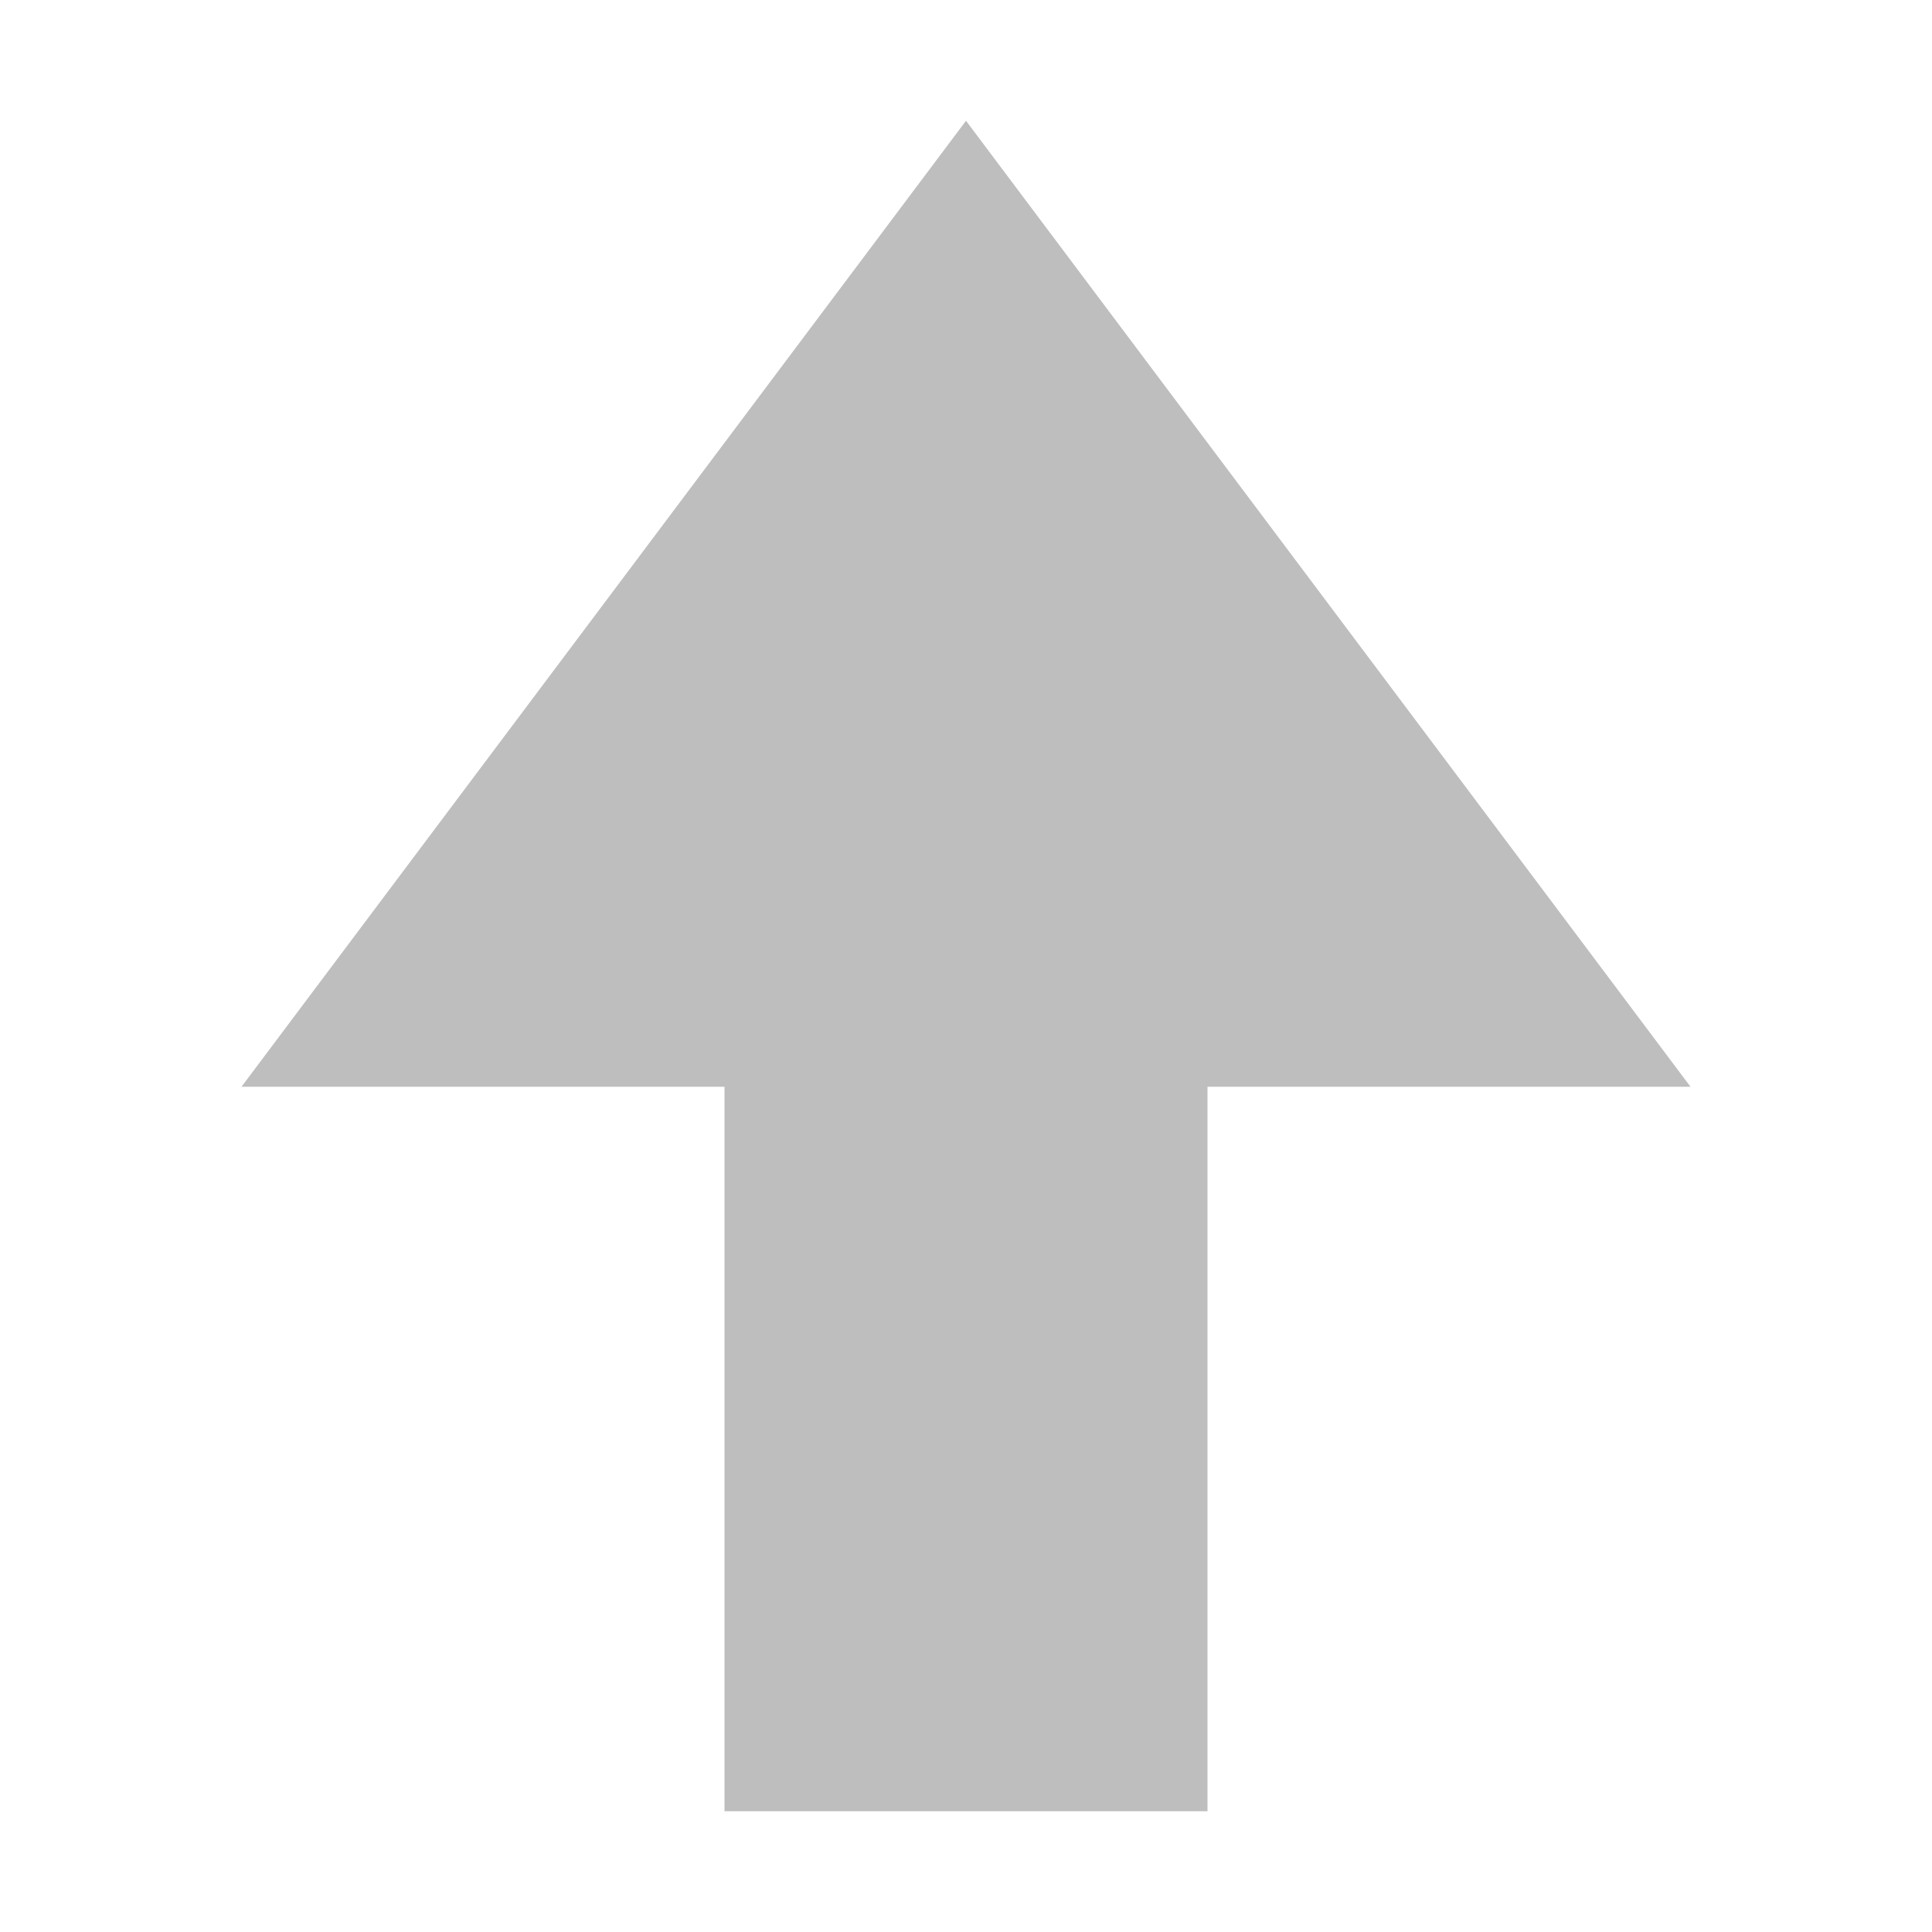
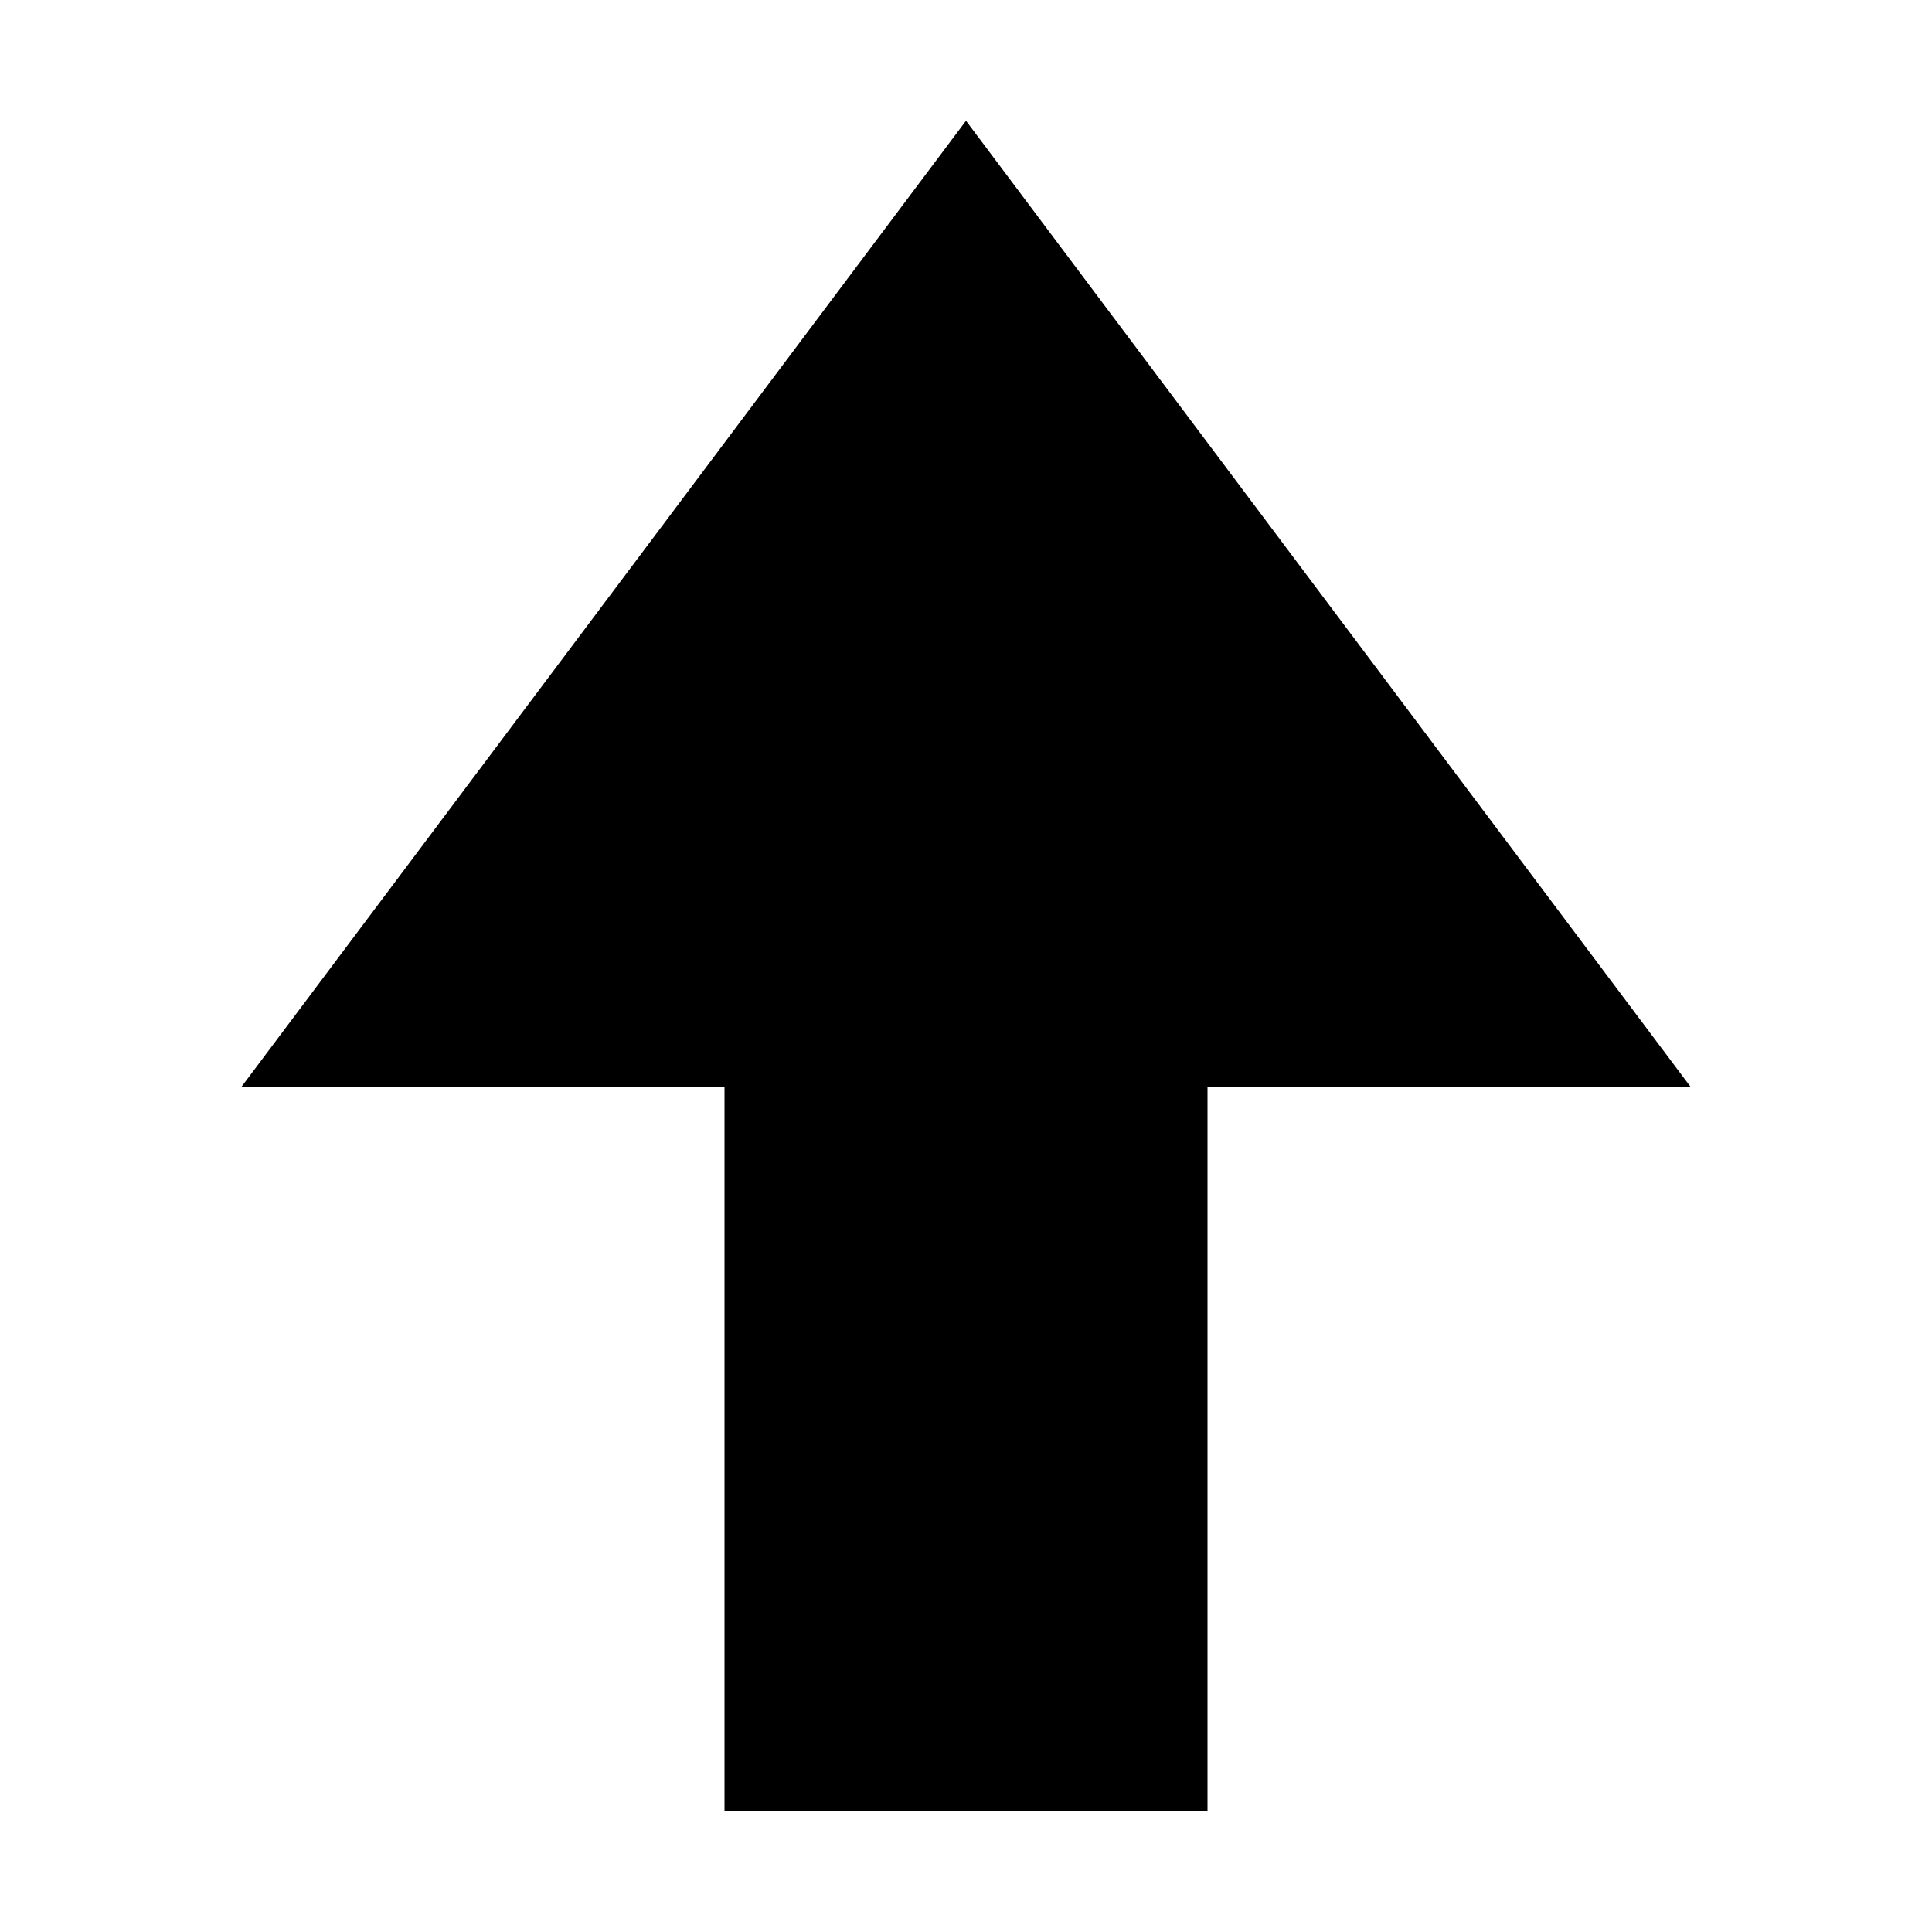
<svg xmlns="http://www.w3.org/2000/svg" id="svg7384" version="1.1" height="16" width="16" viewBox="0 0 16 16">
  <defs id="defs7386" />
  <g transform="translate(-220,-606)" id="layer9" style="display:inline" />
  <g transform="translate(-220,-606)" id="layer10" />
  <g transform="translate(-220,-606)" id="layer11" />
  <g transform="translate(-220,-606)" id="layer12">
    <g transform="rotate(180,127.9998,459)" id="g15413" style="display:inline;opacity:0.25" />
-     <path style="color:#000000;font-style:normal;font-variant:normal;font-weight:normal;font-stretch:normal;font-size:medium;line-height:normal;font-family:Sans;-inkscape-font-specification:Sans;text-indent:0;text-align:start;text-decoration:none;text-decoration-line:none;letter-spacing:normal;word-spacing:normal;text-transform:none;writing-mode:lr-tb;direction:ltr;baseline-shift:baseline;text-anchor:start;display:inline;overflow:visible;visibility:visible;fill:#bebebe;fill-opacity:1;stroke:none;stroke-width:1;marker:none;enable-background:accumulate;stroke-miterlimit:4;stroke-dasharray:none" d="M 8 1 L 2 9 L 6 9 L 6 15 L 10 15 L 10 9 L 14 9 L 8 1 z " transform="translate(220,606)" id="path15417" />
+     <path style="color:#000000;font-style:normal;font-variant:normal;font-weight:normal;font-stretch:normal;font-size:medium;line-height:normal;font-family:Sans;-inkscape-font-specification:Sans;text-indent:0;text-align:start;text-decoration:none;text-decoration-line:none;letter-spacing:normal;word-spacing:normal;text-transform:none;writing-mode:lr-tb;direction:ltr;baseline-shift:baseline;text-anchor:start;display:inline;overflow:visible;visibility:visible;fill:#000000;fill-opacity:1.0;stroke:none;stroke-width:1;stroke-miterlimit:4;stroke-dasharray:none;marker:none;enable-background:accumulate" d="M 8,1 2,9 h 4 v 6 h 4 V 9 h 4 z" transform="translate(220,606)" id="path15417" />
  </g>
  <g transform="translate(-220,-606)" id="layer13" />
  <g transform="translate(-220,-606)" id="layer14" />
  <g transform="translate(-220,-606)" id="layer15" style="display:inline" />
  <g transform="translate(-220,-606)" id="g4953" style="display:inline" />
</svg>
